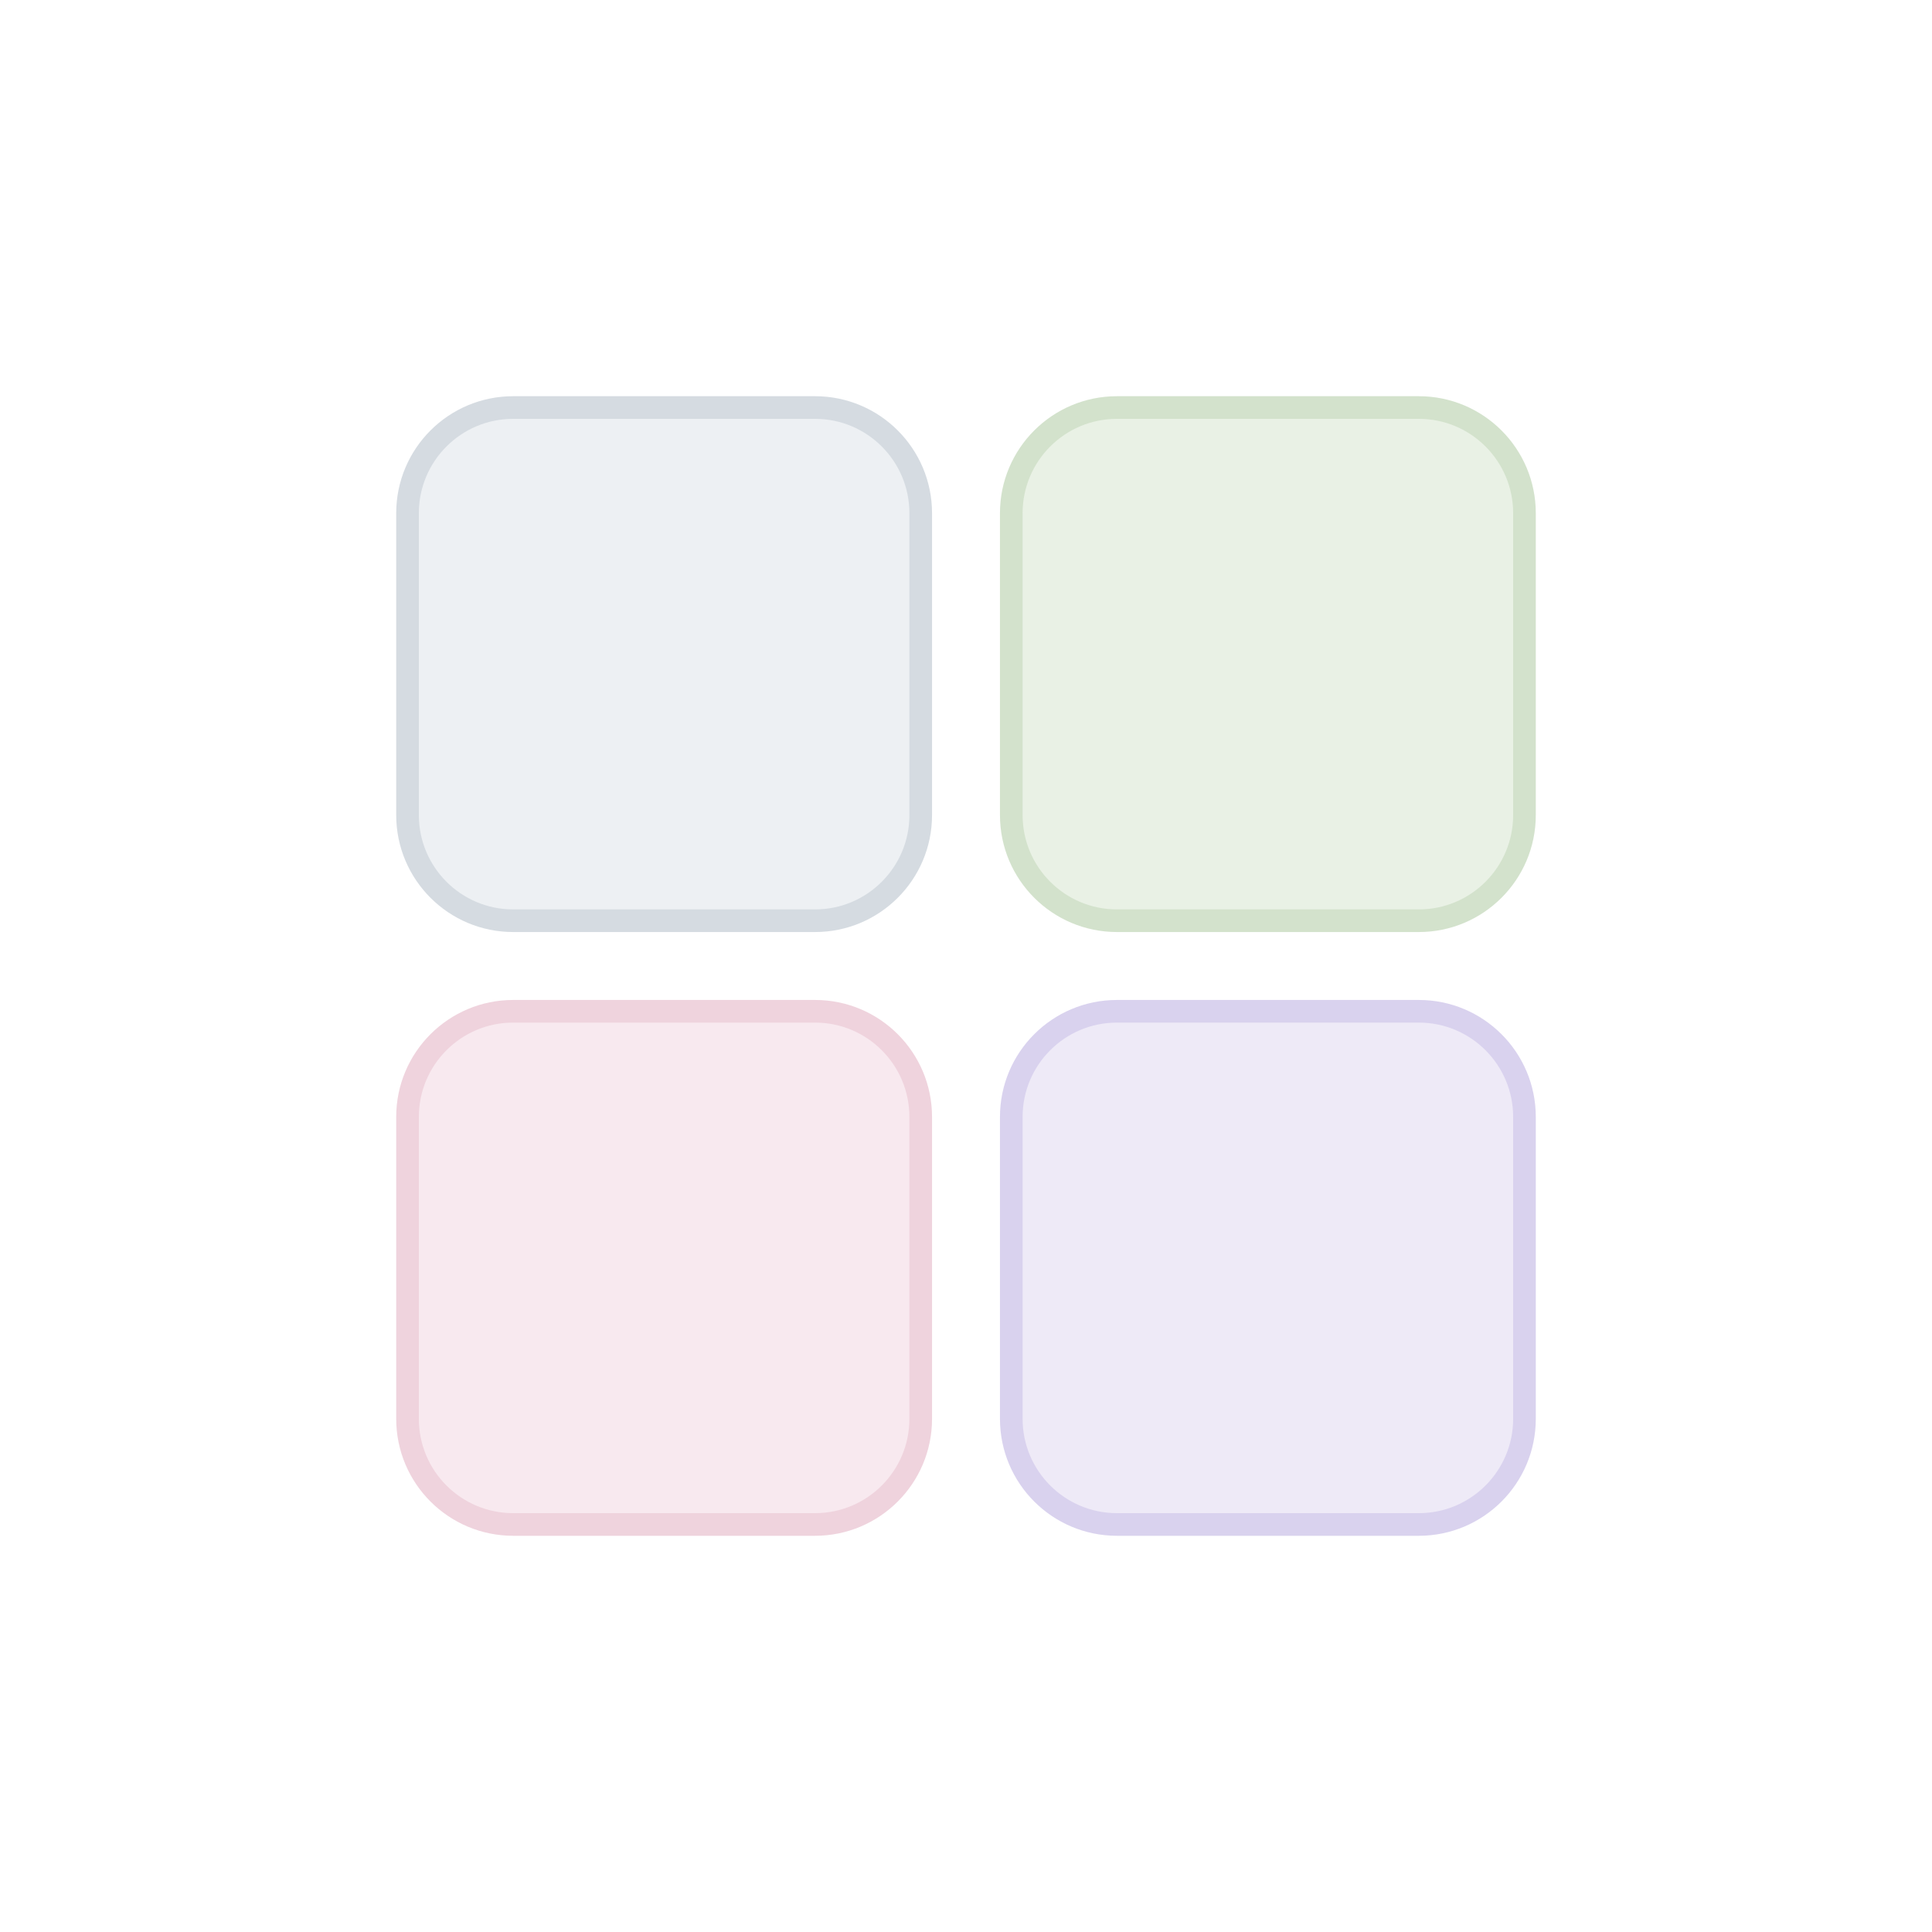
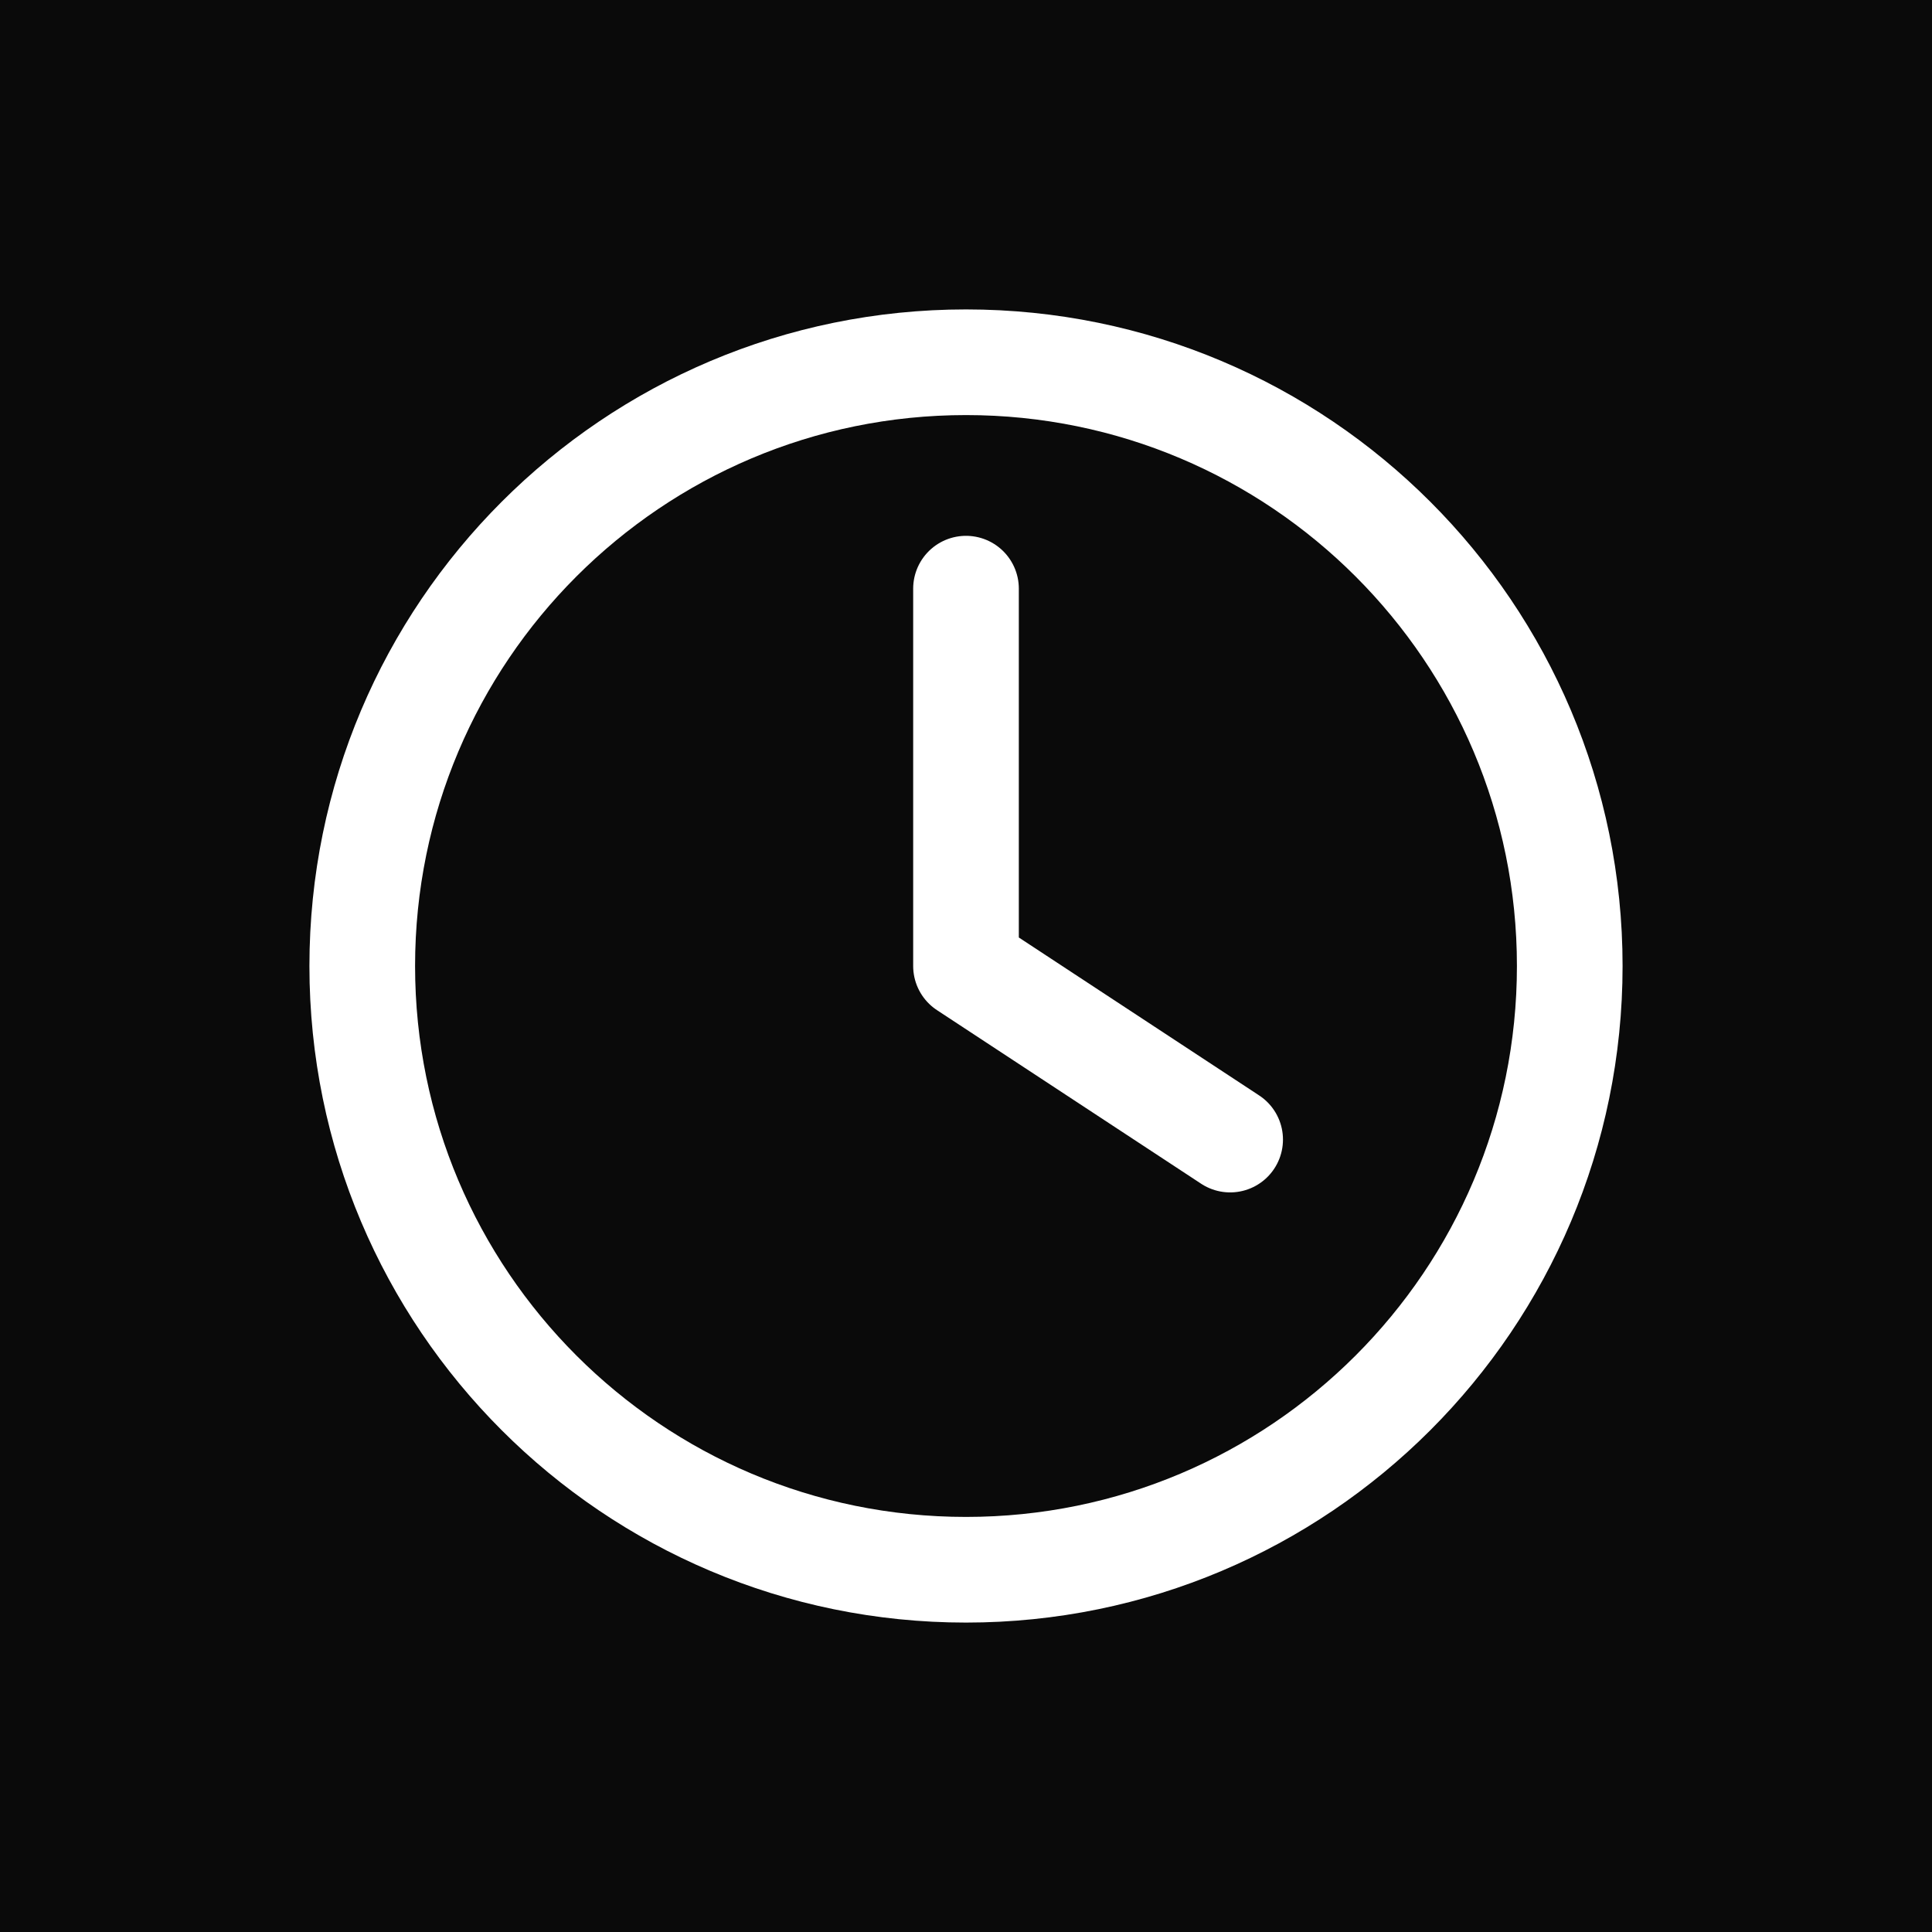
<svg xmlns="http://www.w3.org/2000/svg" viewBox="0 0 512 512">
-   <rect width="512" height="512" fill="#ffffff" />
-   <rect x="108" y="108" width="136" height="136" rx="28" fill="#edf0f3" stroke="#d5dbe1" stroke-width="6" />
-   <rect x="268" y="108" width="136" height="136" rx="28" fill="#e9f1e5" stroke="#d3e2cc" stroke-width="6" />
-   <rect x="108" y="268" width="136" height="136" rx="28" fill="#f8e9ef" stroke="#efd3dd" stroke-width="6" />
-   <rect x="268" y="268" width="136" height="136" rx="28" fill="#eeeaf7" stroke="#d9d2ee" stroke-width="6" />
+   <rect width="512" height="512" fill="#0a0a0a" />
+   <circle cx="256" cy="256" r="160" fill="none" stroke="#fff" stroke-width="28" />
+   <path d="M256 156v100l70 46" fill="none" stroke="#fff" stroke-width="28" stroke-linecap="round" stroke-linejoin="round" />
</svg>
